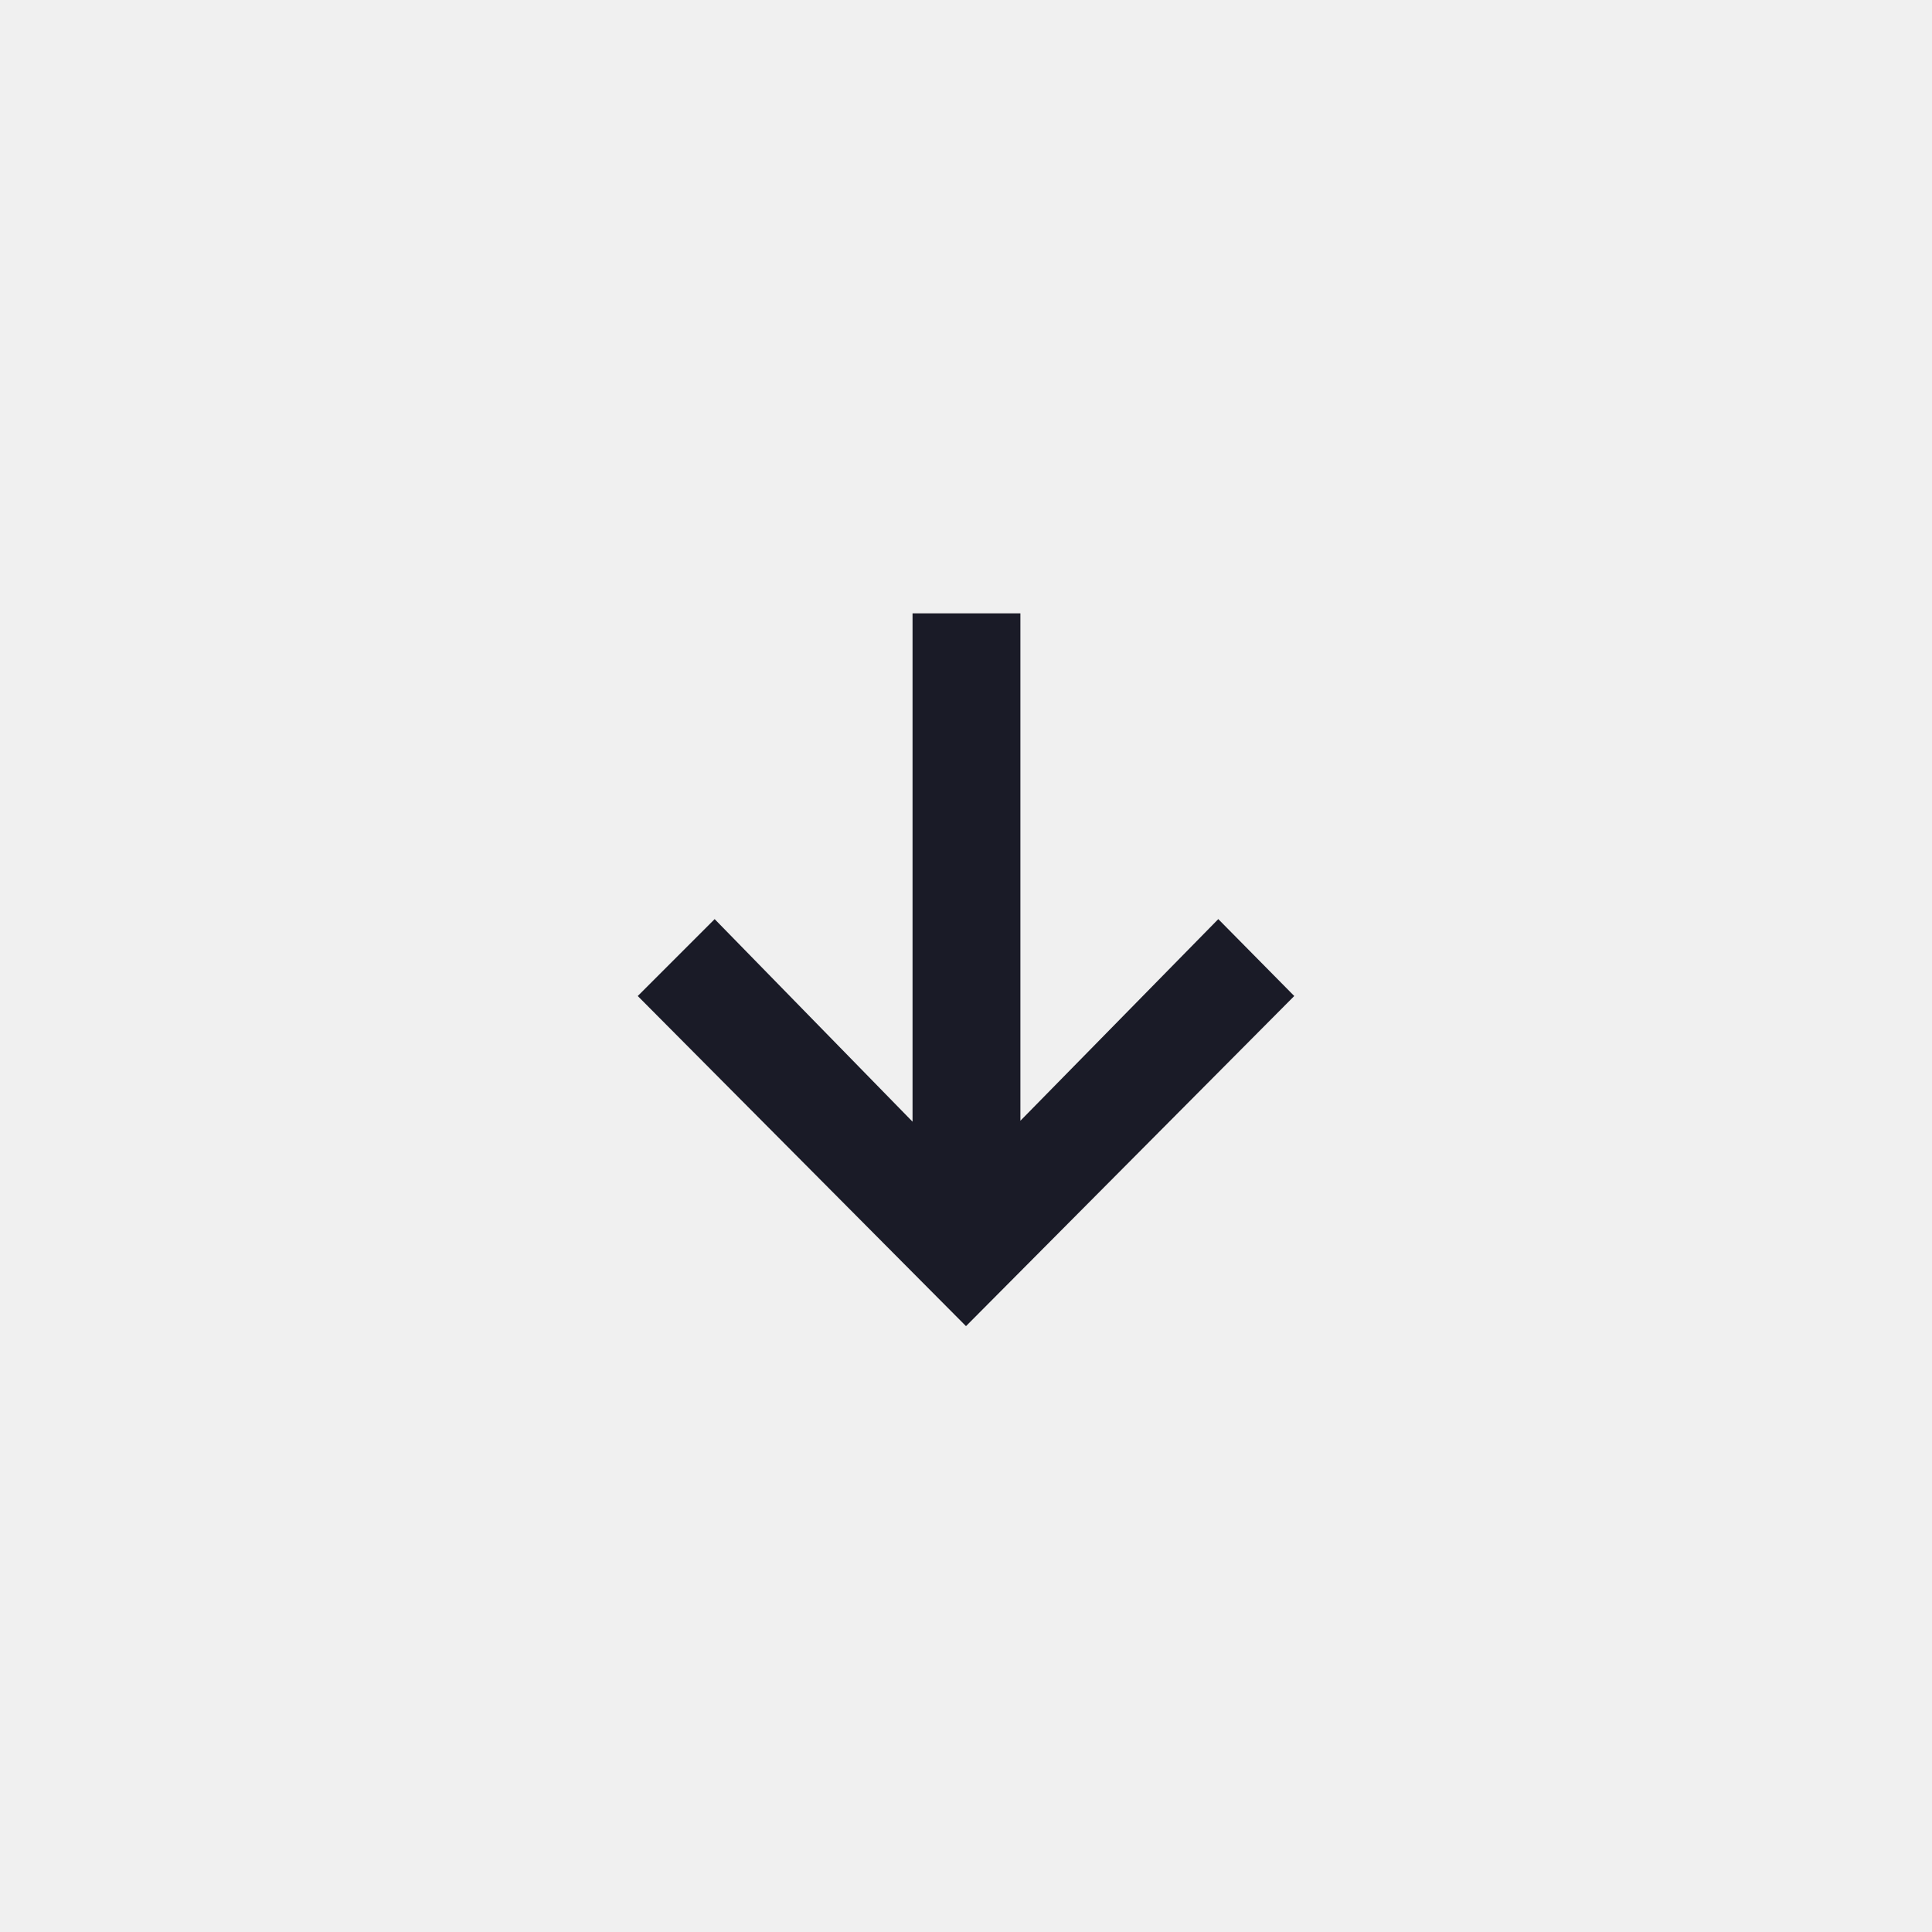
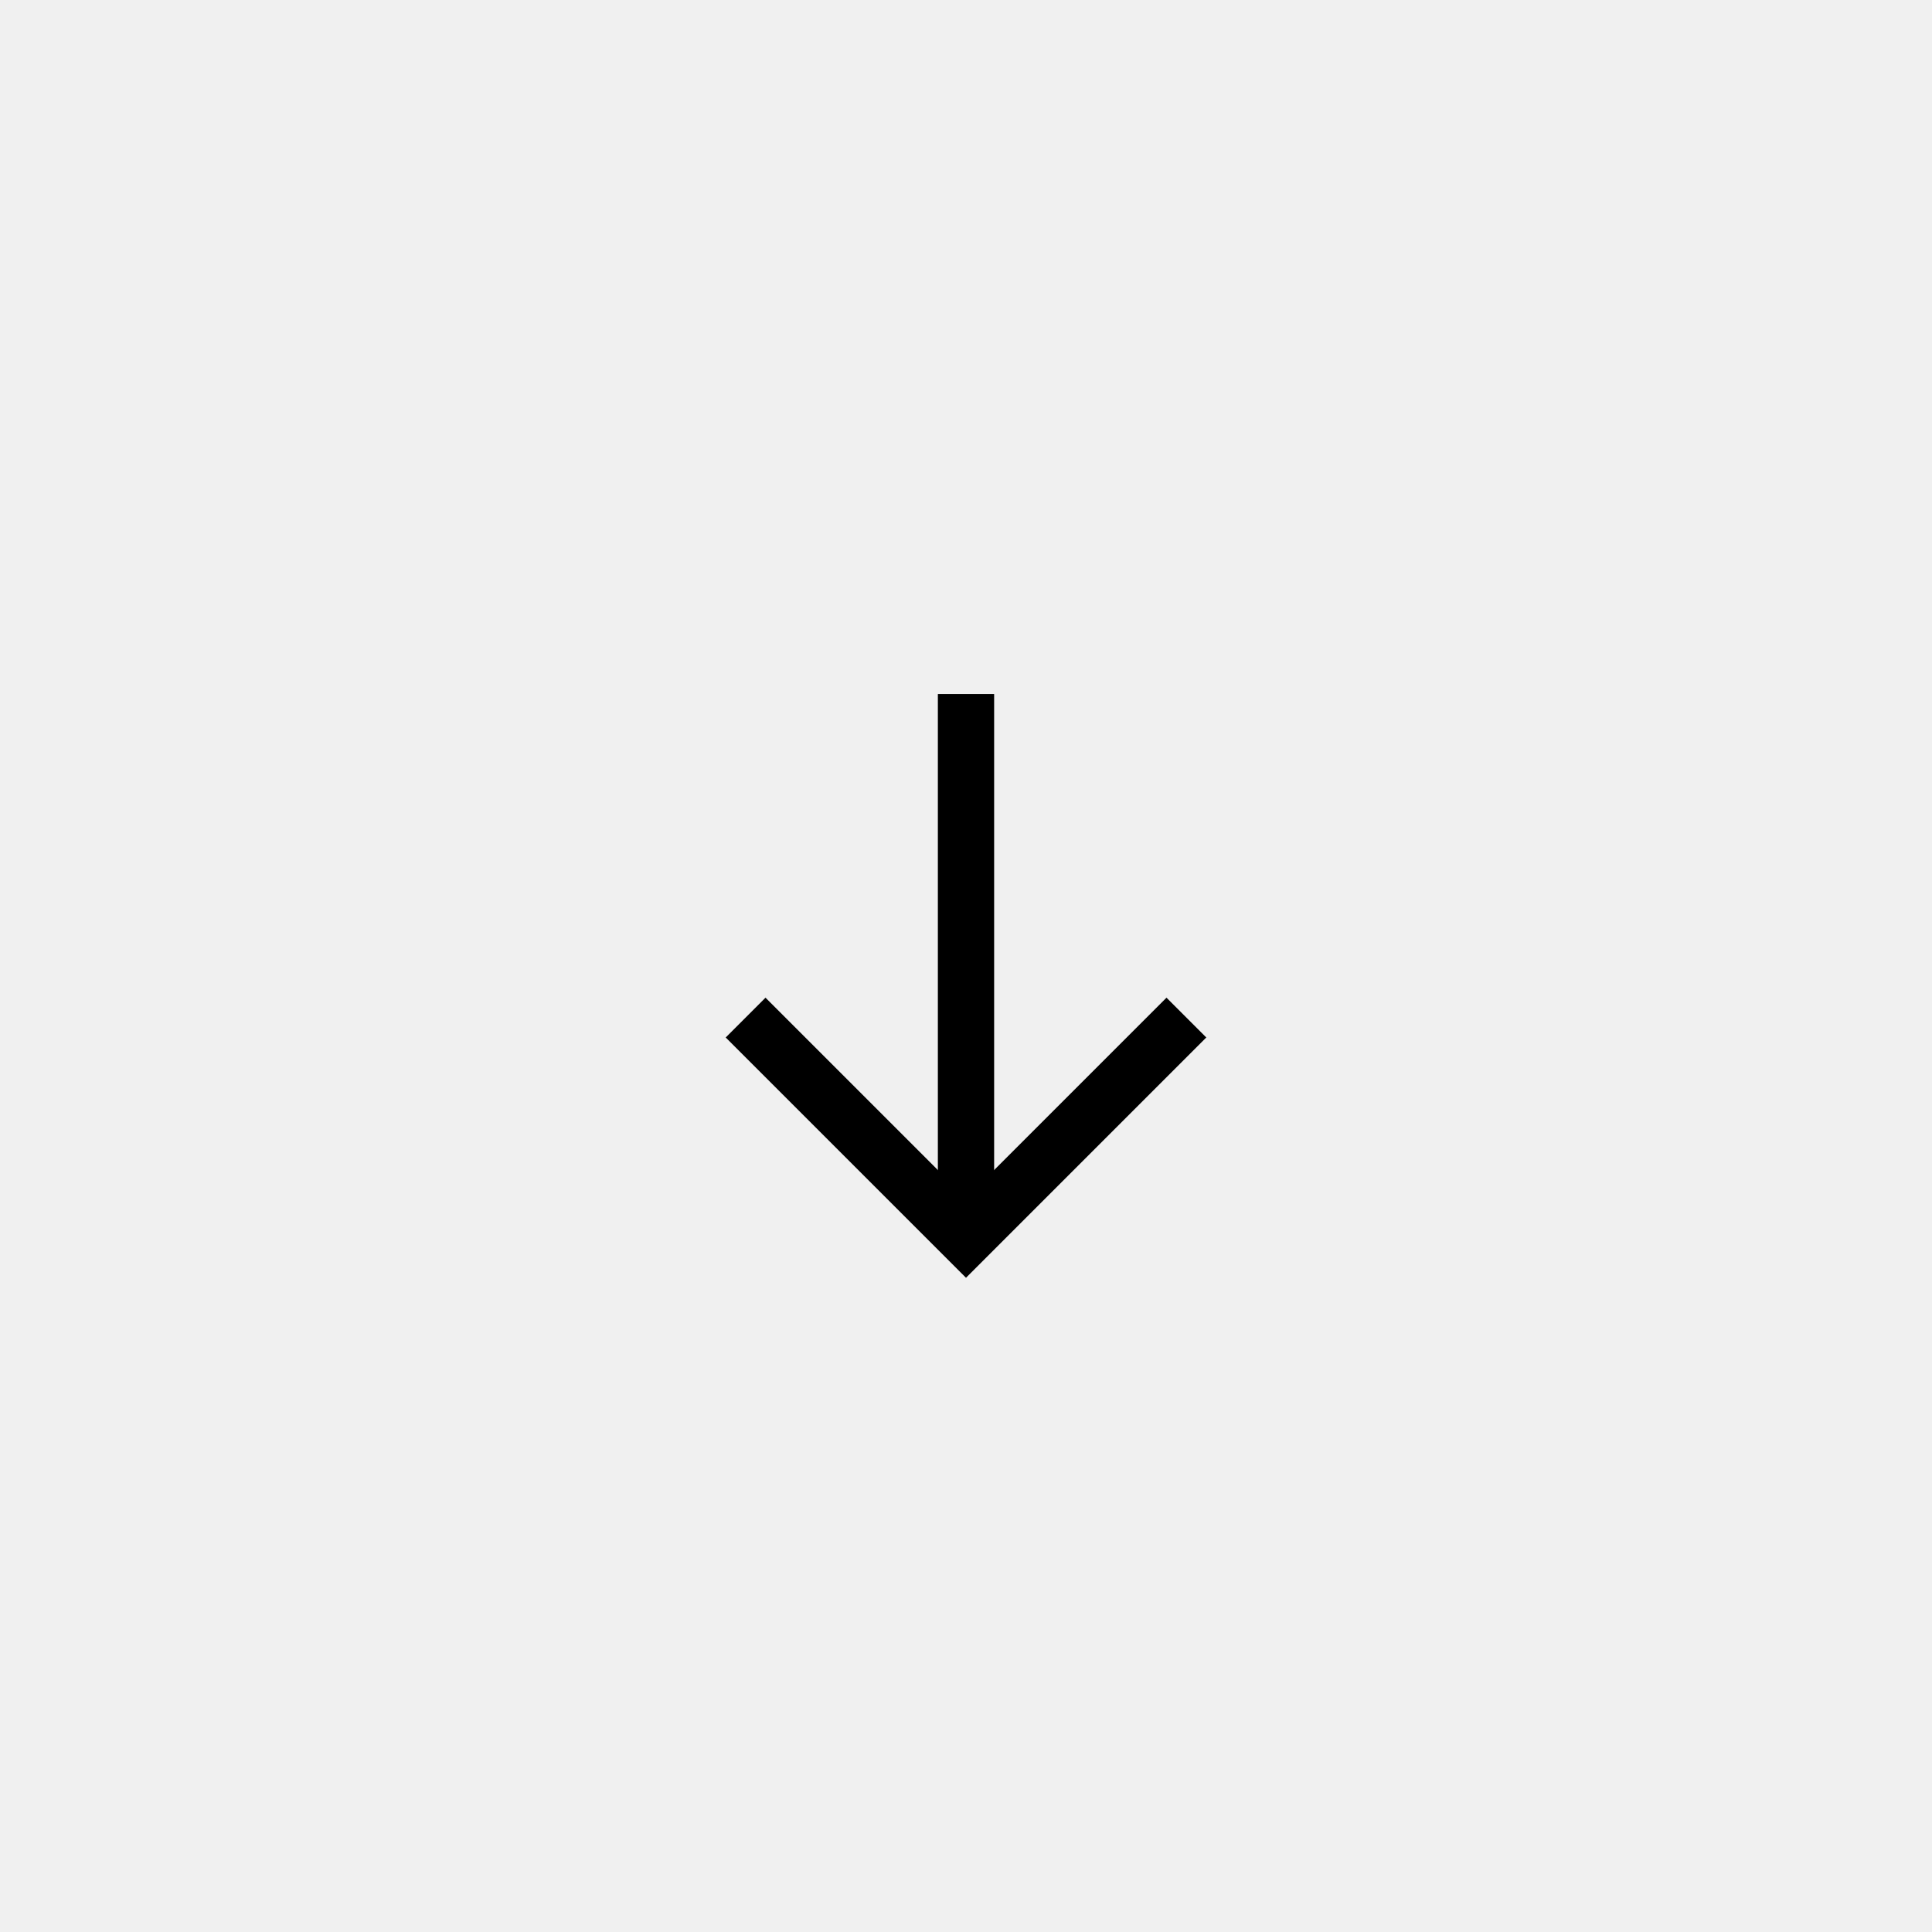
<svg xmlns="http://www.w3.org/2000/svg" version="1.1" id="Layer_1" x="0px" y="0px" viewBox="0 0 206 206" style="enable-background:new 0 0 206 206;" xml:space="preserve">
  <style type="text/css">
	.st0{fill:#FFFFFF;fill-opacity:0;}
- 	.st1{fill:#1A1B27;}
+ 	.st1{fill:none;stroke:#000000;stroke-width:6;stroke-miterlimit:10;}
</style>
  <rect class="st0" width="206" height="206" />
-   <polygon class="st1" points="129.9,98 108.8,119.5 108.8,65.4 97.3,65.4 97.3,119.6 76.2,98 68,106.2 103,141.4 138,106.2 " />
+   <g>
+     <line class="st1" x1="103" y1="74" x2="103" y2="130.7" />
+     <polyline class="st1" points="126.5,108.5 103,132 79.5,108.5  " />
+   </g>
</svg>
